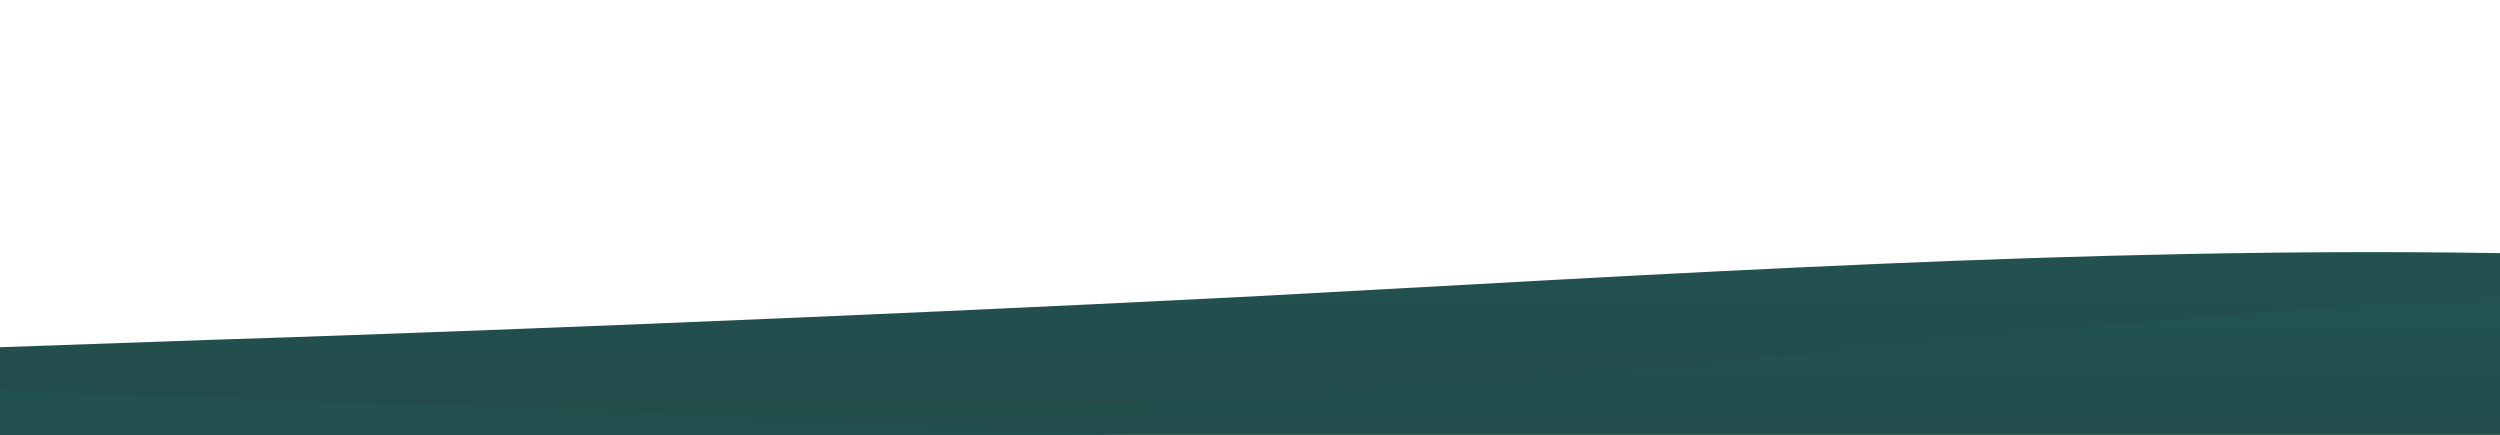
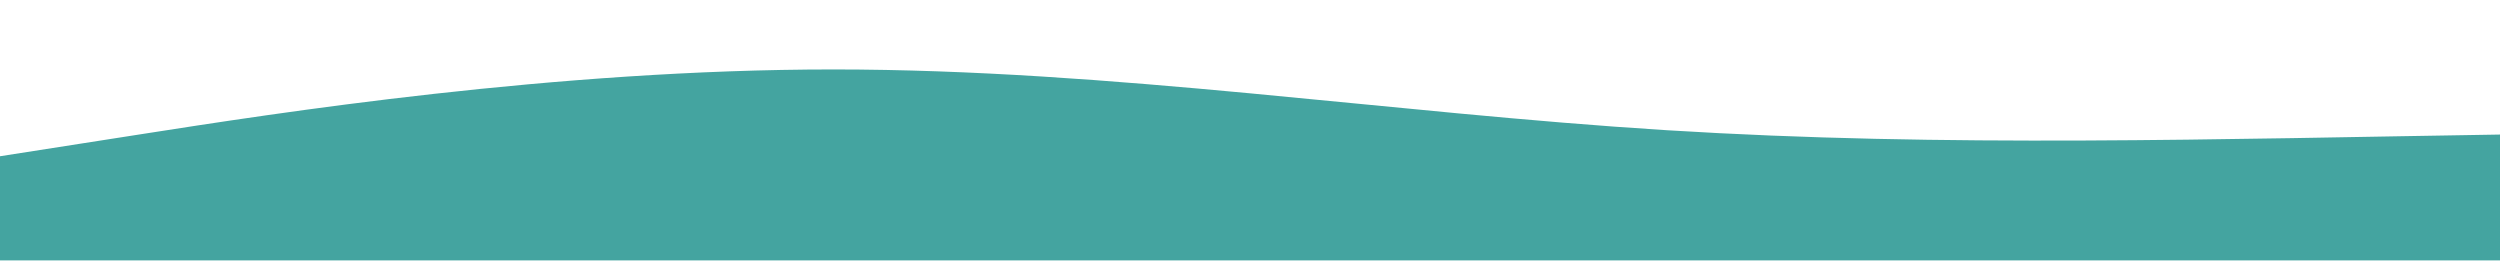
- <svg xmlns="http://www.w3.org/2000/svg" id="wave" style="transform:rotate(0deg); transition: 0.3s" viewBox="0 0 1440 250" version="1.1">
+ <svg xmlns="http://www.w3.org/2000/svg" id="wave" style="transform:rotate(0deg); transition: 0.3s" viewBox="0 0 1440 150" version="1.1">
  <defs>
    <linearGradient id="sw-gradient-0" x1="0" x2="0" y1="1" y2="0">
-       <stop stop-color="rgba(34, 74, 73, 1)" offset="0%" data-darkreader-inline-stopcolor="" style="--darkreader-inline-stopcolor: #1b3b3a;" />
-       <stop stop-color="rgba(34, 90, 88, 1)" offset="100%" data-darkreader-inline-stopcolor="" style="--darkreader-inline-stopcolor: #1b4846;" />
+       <stop stop-color="rgba(68, 164, 160, 1)" offset="0%" />
+       <stop stop-color="rgba(68, 164, 160, 1)" offset="100%" />
    </linearGradient>
  </defs>
-   <path style="transform:translate(0, 0px); opacity:1" fill="url(#sw-gradient-0)" d="M0,200L120,195.8C240,192,480,183,720,170.8C960,158,1200,142,1440,145.8C1680,150,1920,175,2160,154.2C2400,133,2640,67,2880,45.8C3120,25,3360,50,3600,66.7C3840,83,4080,92,4320,112.5C4560,133,4800,167,5040,154.2C5280,142,5520,83,5760,58.3C6000,33,6240,42,6480,41.7C6720,42,6960,33,7200,33.3C7440,33,7680,42,7920,45.8C8160,50,8400,50,8640,75C8880,100,9120,150,9360,154.2C9600,158,9840,117,10080,100C10320,83,10560,92,10800,100C11040,108,11280,117,11520,137.5C11760,158,12000,192,12240,200C12480,208,12720,192,12960,183.3C13200,175,13440,175,13680,154.2C13920,133,14160,92,14400,87.5C14640,83,14880,117,15120,145.8C15360,175,15600,200,15840,179.2C16080,158,16320,92,16560,91.7C16800,92,17040,158,17160,191.7L17280,225L17280,250L17160,250C17040,250,16800,250,16560,250C16320,250,16080,250,15840,250C15600,250,15360,250,15120,250C14880,250,14640,250,14400,250C14160,250,13920,250,13680,250C13440,250,13200,250,12960,250C12720,250,12480,250,12240,250C12000,250,11760,250,11520,250C11280,250,11040,250,10800,250C10560,250,10320,250,10080,250C9840,250,9600,250,9360,250C9120,250,8880,250,8640,250C8400,250,8160,250,7920,250C7680,250,7440,250,7200,250C6960,250,6720,250,6480,250C6240,250,6000,250,5760,250C5520,250,5280,250,5040,250C4800,250,4560,250,4320,250C4080,250,3840,250,3600,250C3360,250,3120,250,2880,250C2640,250,2400,250,2160,250C1920,250,1680,250,1440,250C1200,250,960,250,720,250C480,250,240,250,120,250L0,250Z" />
-   <defs>
-     <linearGradient id="sw-gradient-1" x1="0" x2="0" y1="1" y2="0">
-       <stop stop-color="rgba(34, 74, 73, 1)" offset="0%" data-darkreader-inline-stopcolor="" style="--darkreader-inline-stopcolor: #1b3b3a;" />
-       <stop stop-color="rgba(34, 90, 88, 1)" offset="100%" data-darkreader-inline-stopcolor="" style="--darkreader-inline-stopcolor: #1b4846;" />
-     </linearGradient>
-   </defs>
-   <path style="transform:translate(0, 50px); opacity:0.9" fill="url(#sw-gradient-1)" d="M0,175L120,179.2C240,183,480,192,720,179.2C960,167,1200,133,1440,120.8C1680,108,1920,117,2160,125C2400,133,2640,142,2880,150C3120,158,3360,167,3600,179.2C3840,192,4080,208,4320,204.2C4560,200,4800,175,5040,158.3C5280,142,5520,133,5760,137.5C6000,142,6240,158,6480,170.8C6720,183,6960,192,7200,183.3C7440,175,7680,150,7920,133.3C8160,117,8400,108,8640,120.8C8880,133,9120,167,9360,150C9600,133,9840,67,10080,70.8C10320,75,10560,150,10800,150C11040,150,11280,75,11520,66.7C11760,58,12000,117,12240,116.7C12480,117,12720,58,12960,37.5C13200,17,13440,33,13680,58.3C13920,83,14160,117,14400,125C14640,133,14880,117,15120,100C15360,83,15600,67,15840,75C16080,83,16320,117,16560,120.8C16800,125,17040,100,17160,87.5L17280,75L17280,250L17160,250C17040,250,16800,250,16560,250C16320,250,16080,250,15840,250C15600,250,15360,250,15120,250C14880,250,14640,250,14400,250C14160,250,13920,250,13680,250C13440,250,13200,250,12960,250C12720,250,12480,250,12240,250C12000,250,11760,250,11520,250C11280,250,11040,250,10800,250C10560,250,10320,250,10080,250C9840,250,9600,250,9360,250C9120,250,8880,250,8640,250C8400,250,8160,250,7920,250C7680,250,7440,250,7200,250C6960,250,6720,250,6480,250C6240,250,6000,250,5760,250C5520,250,5280,250,5040,250C4800,250,4560,250,4320,250C4080,250,3840,250,3600,250C3360,250,3120,250,2880,250C2640,250,2400,250,2160,250C1920,250,1680,250,1440,250C1200,250,960,250,720,250C480,250,240,250,120,250L0,250Z" />
-   <defs>
-     <linearGradient id="sw-gradient-2" x1="0" x2="0" y1="1" y2="0">
-       <stop stop-color="rgba(34, 74, 73, 1)" offset="0%" data-darkreader-inline-stopcolor="" style="--darkreader-inline-stopcolor: #1b3b3a;" />
-       <stop stop-color="rgba(34, 90, 88, 1)" offset="100%" data-darkreader-inline-stopcolor="" style="--darkreader-inline-stopcolor: #1b4846;" />
-     </linearGradient>
-   </defs>
-   <path style="transform:translate(0, 100px); opacity:0.8" fill="url(#sw-gradient-2)" d="M0,125L120,129.2C240,133,480,142,720,154.2C960,167,1200,183,1440,166.7C1680,150,1920,100,2160,79.2C2400,58,2640,67,2880,62.5C3120,58,3360,42,3600,66.7C3840,92,4080,158,4320,183.3C4560,208,4800,192,5040,191.7C5280,192,5520,208,5760,195.8C6000,183,6240,142,6480,129.2C6720,117,6960,133,7200,116.7C7440,100,7680,50,7920,62.5C8160,75,8400,150,8640,162.5C8880,175,9120,125,9360,104.2C9600,83,9840,92,10080,83.3C10320,75,10560,50,10800,37.5C11040,25,11280,25,11520,45.8C11760,67,12000,108,12240,133.3C12480,158,12720,167,12960,145.8C13200,125,13440,75,13680,66.7C13920,58,14160,92,14400,100C14640,108,14880,92,15120,75C15360,58,15600,42,15840,54.2C16080,67,16320,108,16560,104.2C16800,100,17040,50,17160,25L17280,0L17280,250L17160,250C17040,250,16800,250,16560,250C16320,250,16080,250,15840,250C15600,250,15360,250,15120,250C14880,250,14640,250,14400,250C14160,250,13920,250,13680,250C13440,250,13200,250,12960,250C12720,250,12480,250,12240,250C12000,250,11760,250,11520,250C11280,250,11040,250,10800,250C10560,250,10320,250,10080,250C9840,250,9600,250,9360,250C9120,250,8880,250,8640,250C8400,250,8160,250,7920,250C7680,250,7440,250,7200,250C6960,250,6720,250,6480,250C6240,250,6000,250,5760,250C5520,250,5280,250,5040,250C4800,250,4560,250,4320,250C4080,250,3840,250,3600,250C3360,250,3120,250,2880,250C2640,250,2400,250,2160,250C1920,250,1680,250,1440,250C1200,250,960,250,720,250C480,250,240,250,120,250L0,250Z" />
+   <path style="transform:translate(0, 0px); opacity:1" fill="url(#sw-gradient-0)" d="M0,90L80,77.5C160,65,320,40,480,40C640,40,800,65,960,75C1120,85,1280,80,1440,77.5C1600,75,1760,75,1920,82.5C2080,90,2240,105,2400,115C2560,125,2720,130,2880,132.5C3040,135,3200,135,3360,122.5C3520,110,3680,85,3840,65C4000,45,4160,30,4320,35C4480,40,4640,65,4800,75C4960,85,5120,80,5280,65C5440,50,5600,25,5760,22.5C5920,20,6080,40,6240,52.5C6400,65,6560,70,6720,62.5C6880,55,7040,35,7200,32.5C7360,30,7520,45,7680,47.5C7840,50,8000,40,8160,30C8320,20,8480,10,8640,17.5C8800,25,8960,50,9120,60C9280,70,9440,65,9600,70C9760,75,9920,90,10080,100C10240,110,10400,115,10560,117.5C10720,120,10880,120,11040,112.5C11200,105,11360,90,11440,82.5L11520,75L11520,150L11440,150C11360,150,11200,150,11040,150C10880,150,10720,150,10560,150C10400,150,10240,150,10080,150C9920,150,9760,150,9600,150C9440,150,9280,150,9120,150C8960,150,8800,150,8640,150C8480,150,8320,150,8160,150C8000,150,7840,150,7680,150C7520,150,7360,150,7200,150C7040,150,6880,150,6720,150C6560,150,6400,150,6240,150C6080,150,5920,150,5760,150C5600,150,5440,150,5280,150C5120,150,4960,150,4800,150C4640,150,4480,150,4320,150C4160,150,4000,150,3840,150C3680,150,3520,150,3360,150C3200,150,3040,150,2880,150C2720,150,2560,150,2400,150C2240,150,2080,150,1920,150C1760,150,1600,150,1440,150C1280,150,1120,150,960,150C800,150,640,150,480,150C320,150,160,150,80,150L0,150Z" />
</svg>
